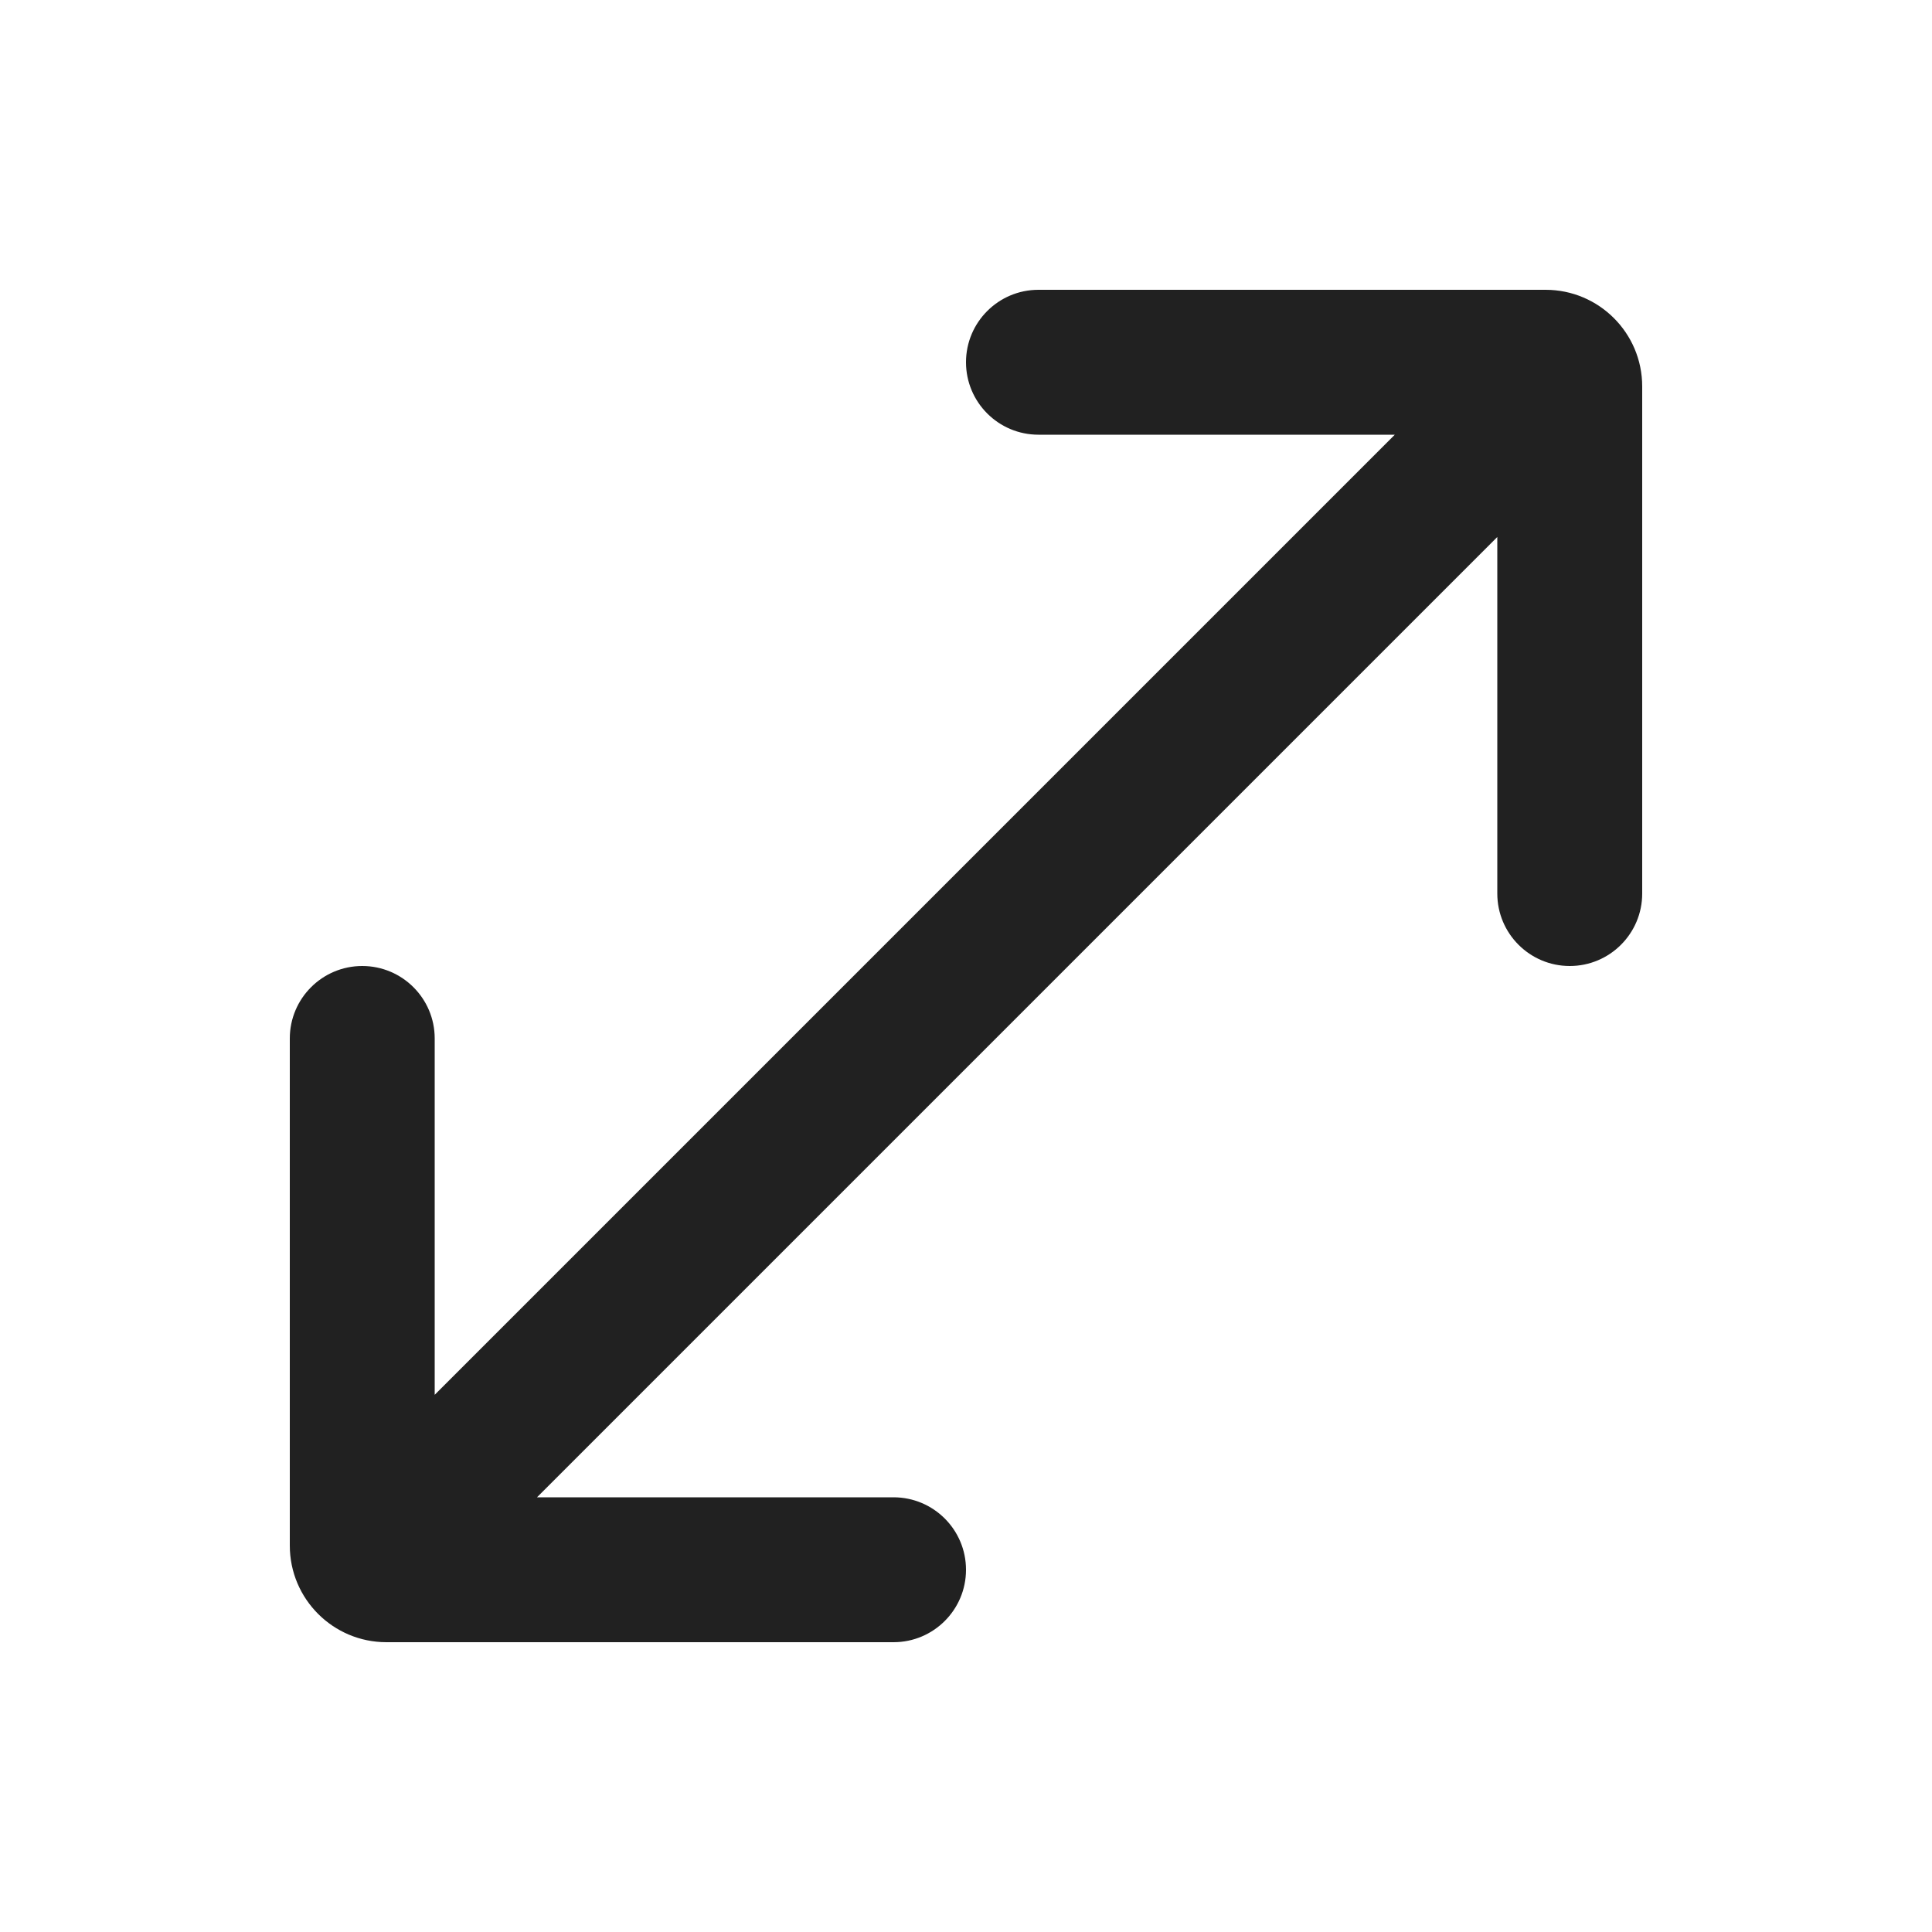
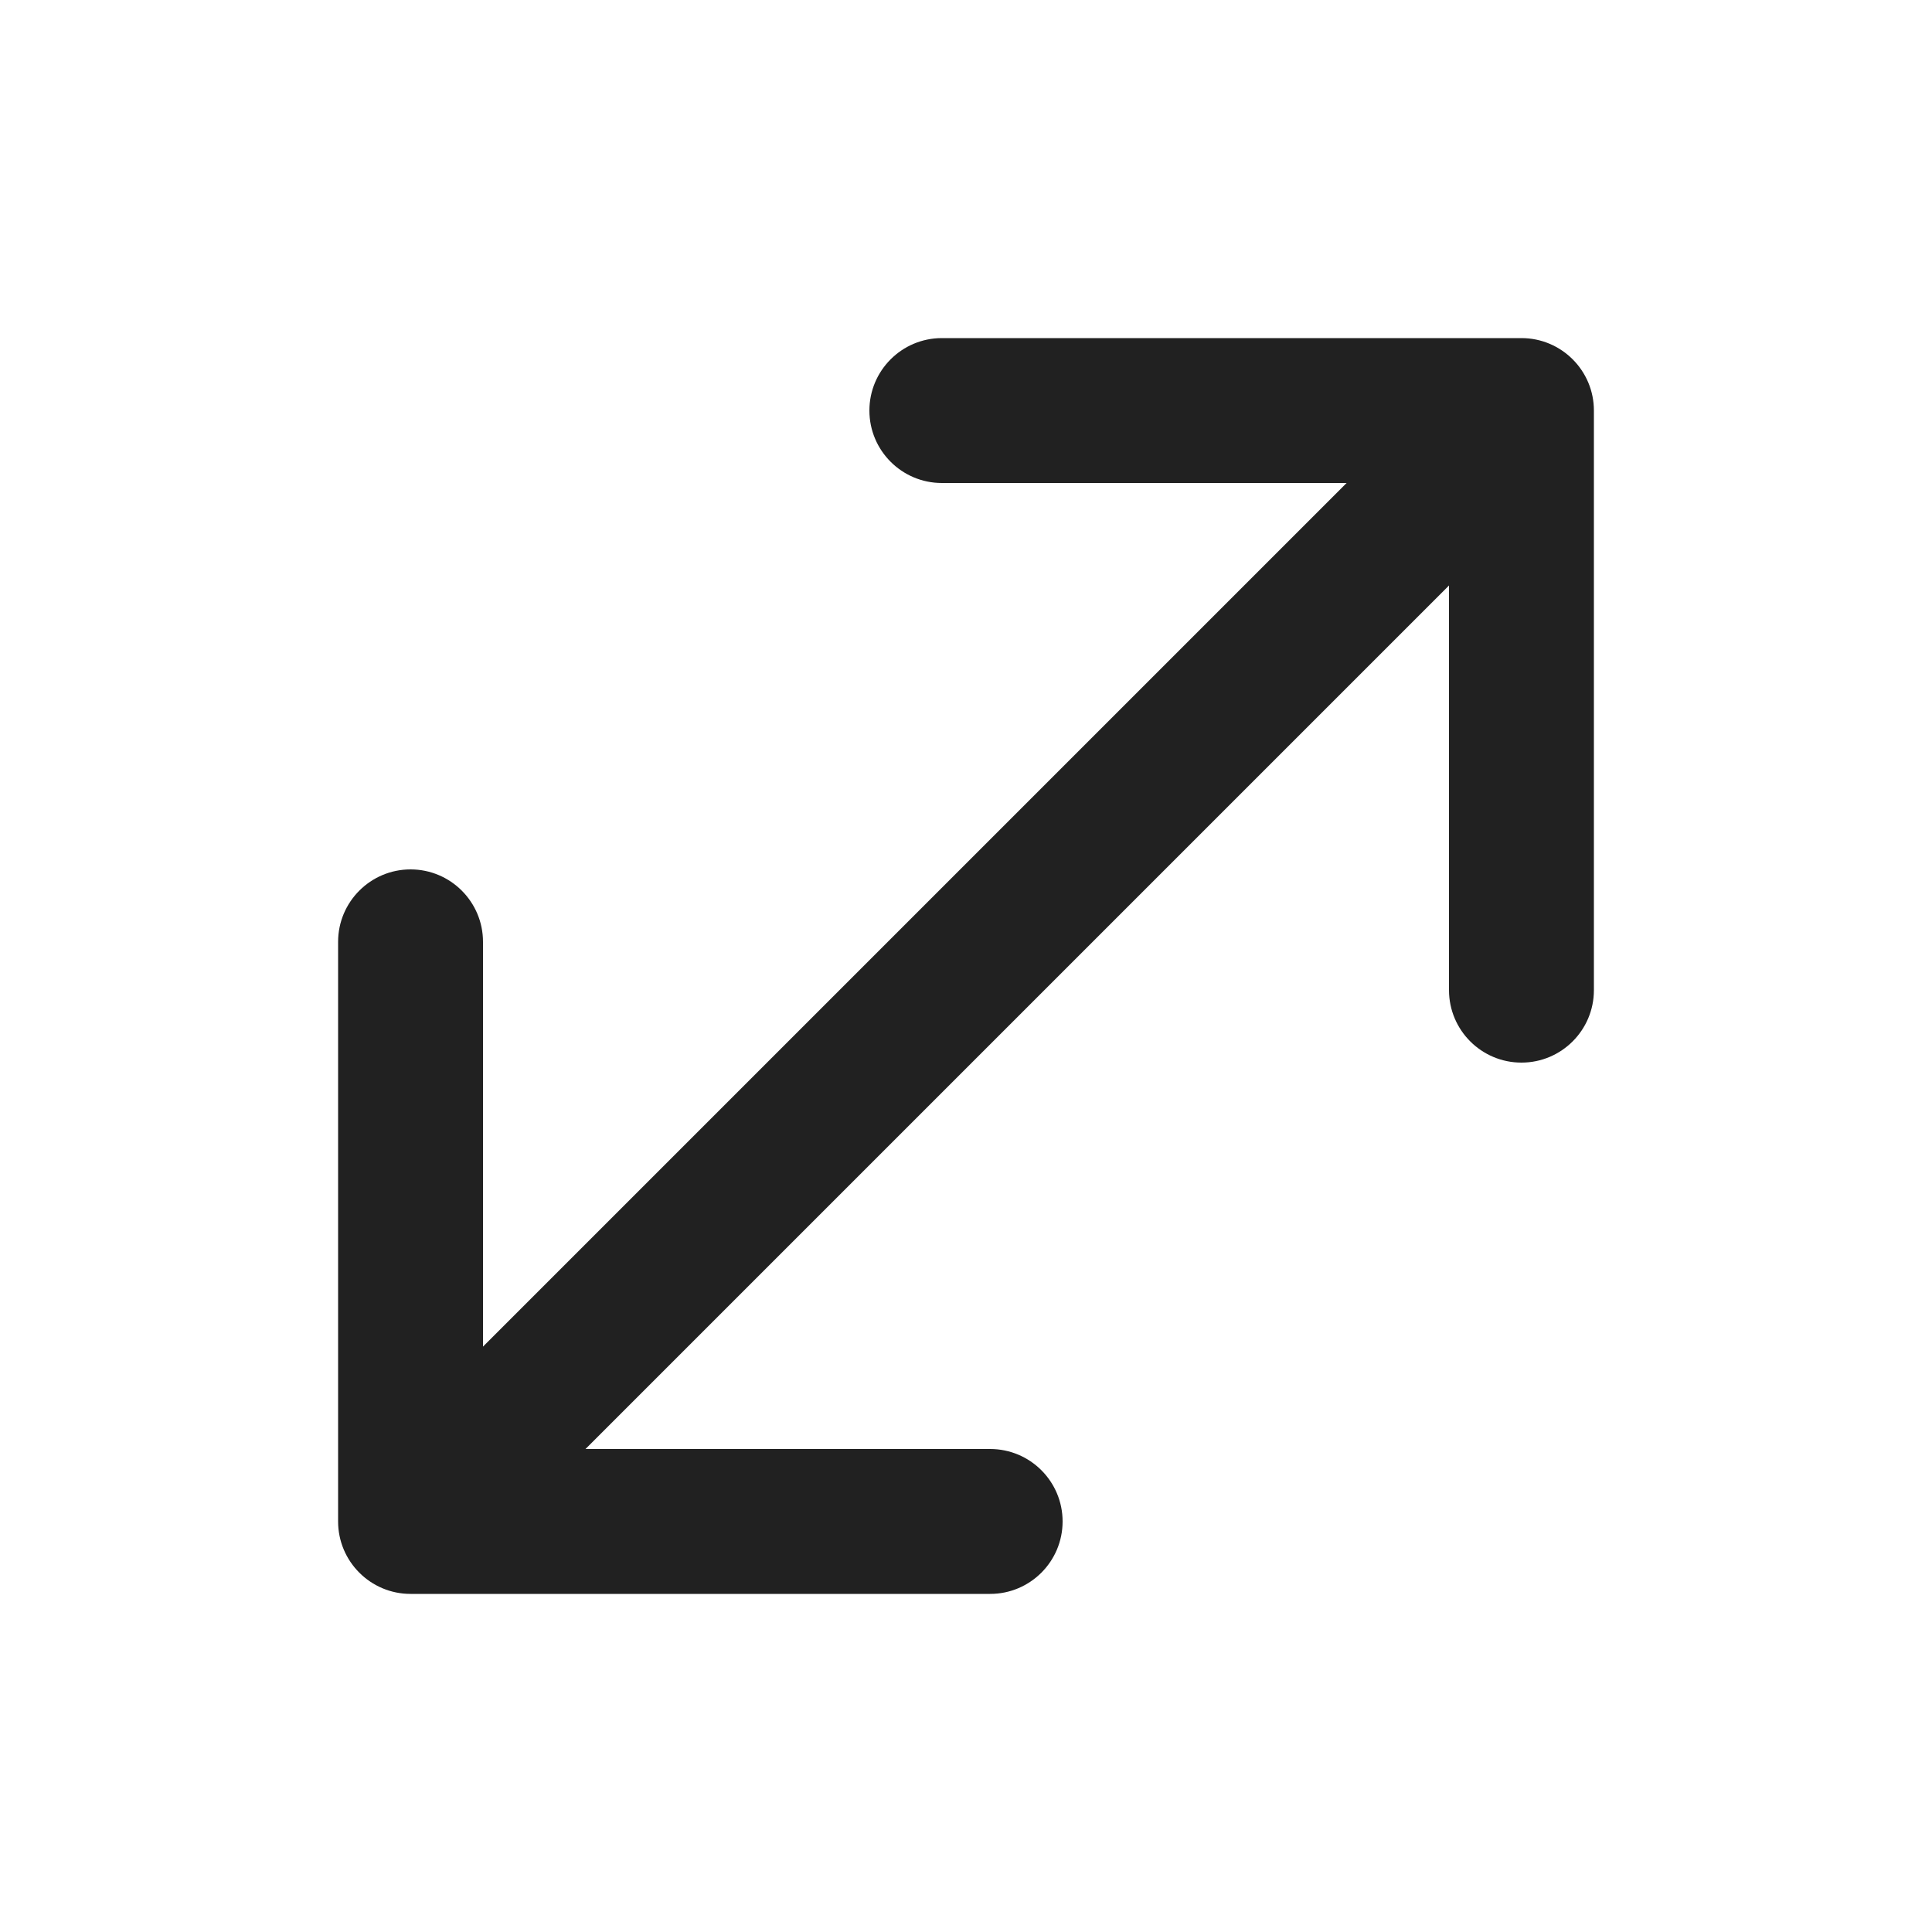
<svg xmlns="http://www.w3.org/2000/svg" viewBox="0 0 20 20" fill="none">
-   <path d="M16 3C16.552 3 17 3.448 17 4V9.25C17 9.664 16.664 10 16.25 10C15.836 10 15.5 9.664 15.5 9.25V5.559L5.559 15.5H9.25C9.664 15.5 10 15.836 10 16.25C10 16.664 9.664 17 9.25 17H4C3.448 17 3 16.552 3 16V10.75C3 10.336 3.336 10 3.75 10C4.164 10 4.5 10.336 4.5 10.75V14.439L14.439 4.5H10.75C10.336 4.5 10 4.164 10 3.75C10 3.336 10.336 3 10.75 3H16Z" fill="#212121" />
+   <path d="M15.75 3.5C16.164 3.5 16.5 3.836 16.5 4.25V10.25C16.5 10.664 16.164 11 15.75 11C15.336 11 15 10.664 15 10.25V6.061L6.061 15H10.25C10.664 15 11 15.336 11 15.75C11 16.164 10.664 16.5 10.25 16.5H4.25C3.836 16.5 3.5 16.164 3.5 15.75V9.75C3.5 9.336 3.836 9 4.25 9C4.664 9 5 9.336 5 9.75V13.94L13.94 5H9.75C9.336 5 9 4.664 9 4.25C9 3.836 9.336 3.5 9.75 3.5H15.75Z" fill="#212121" />
</svg>
